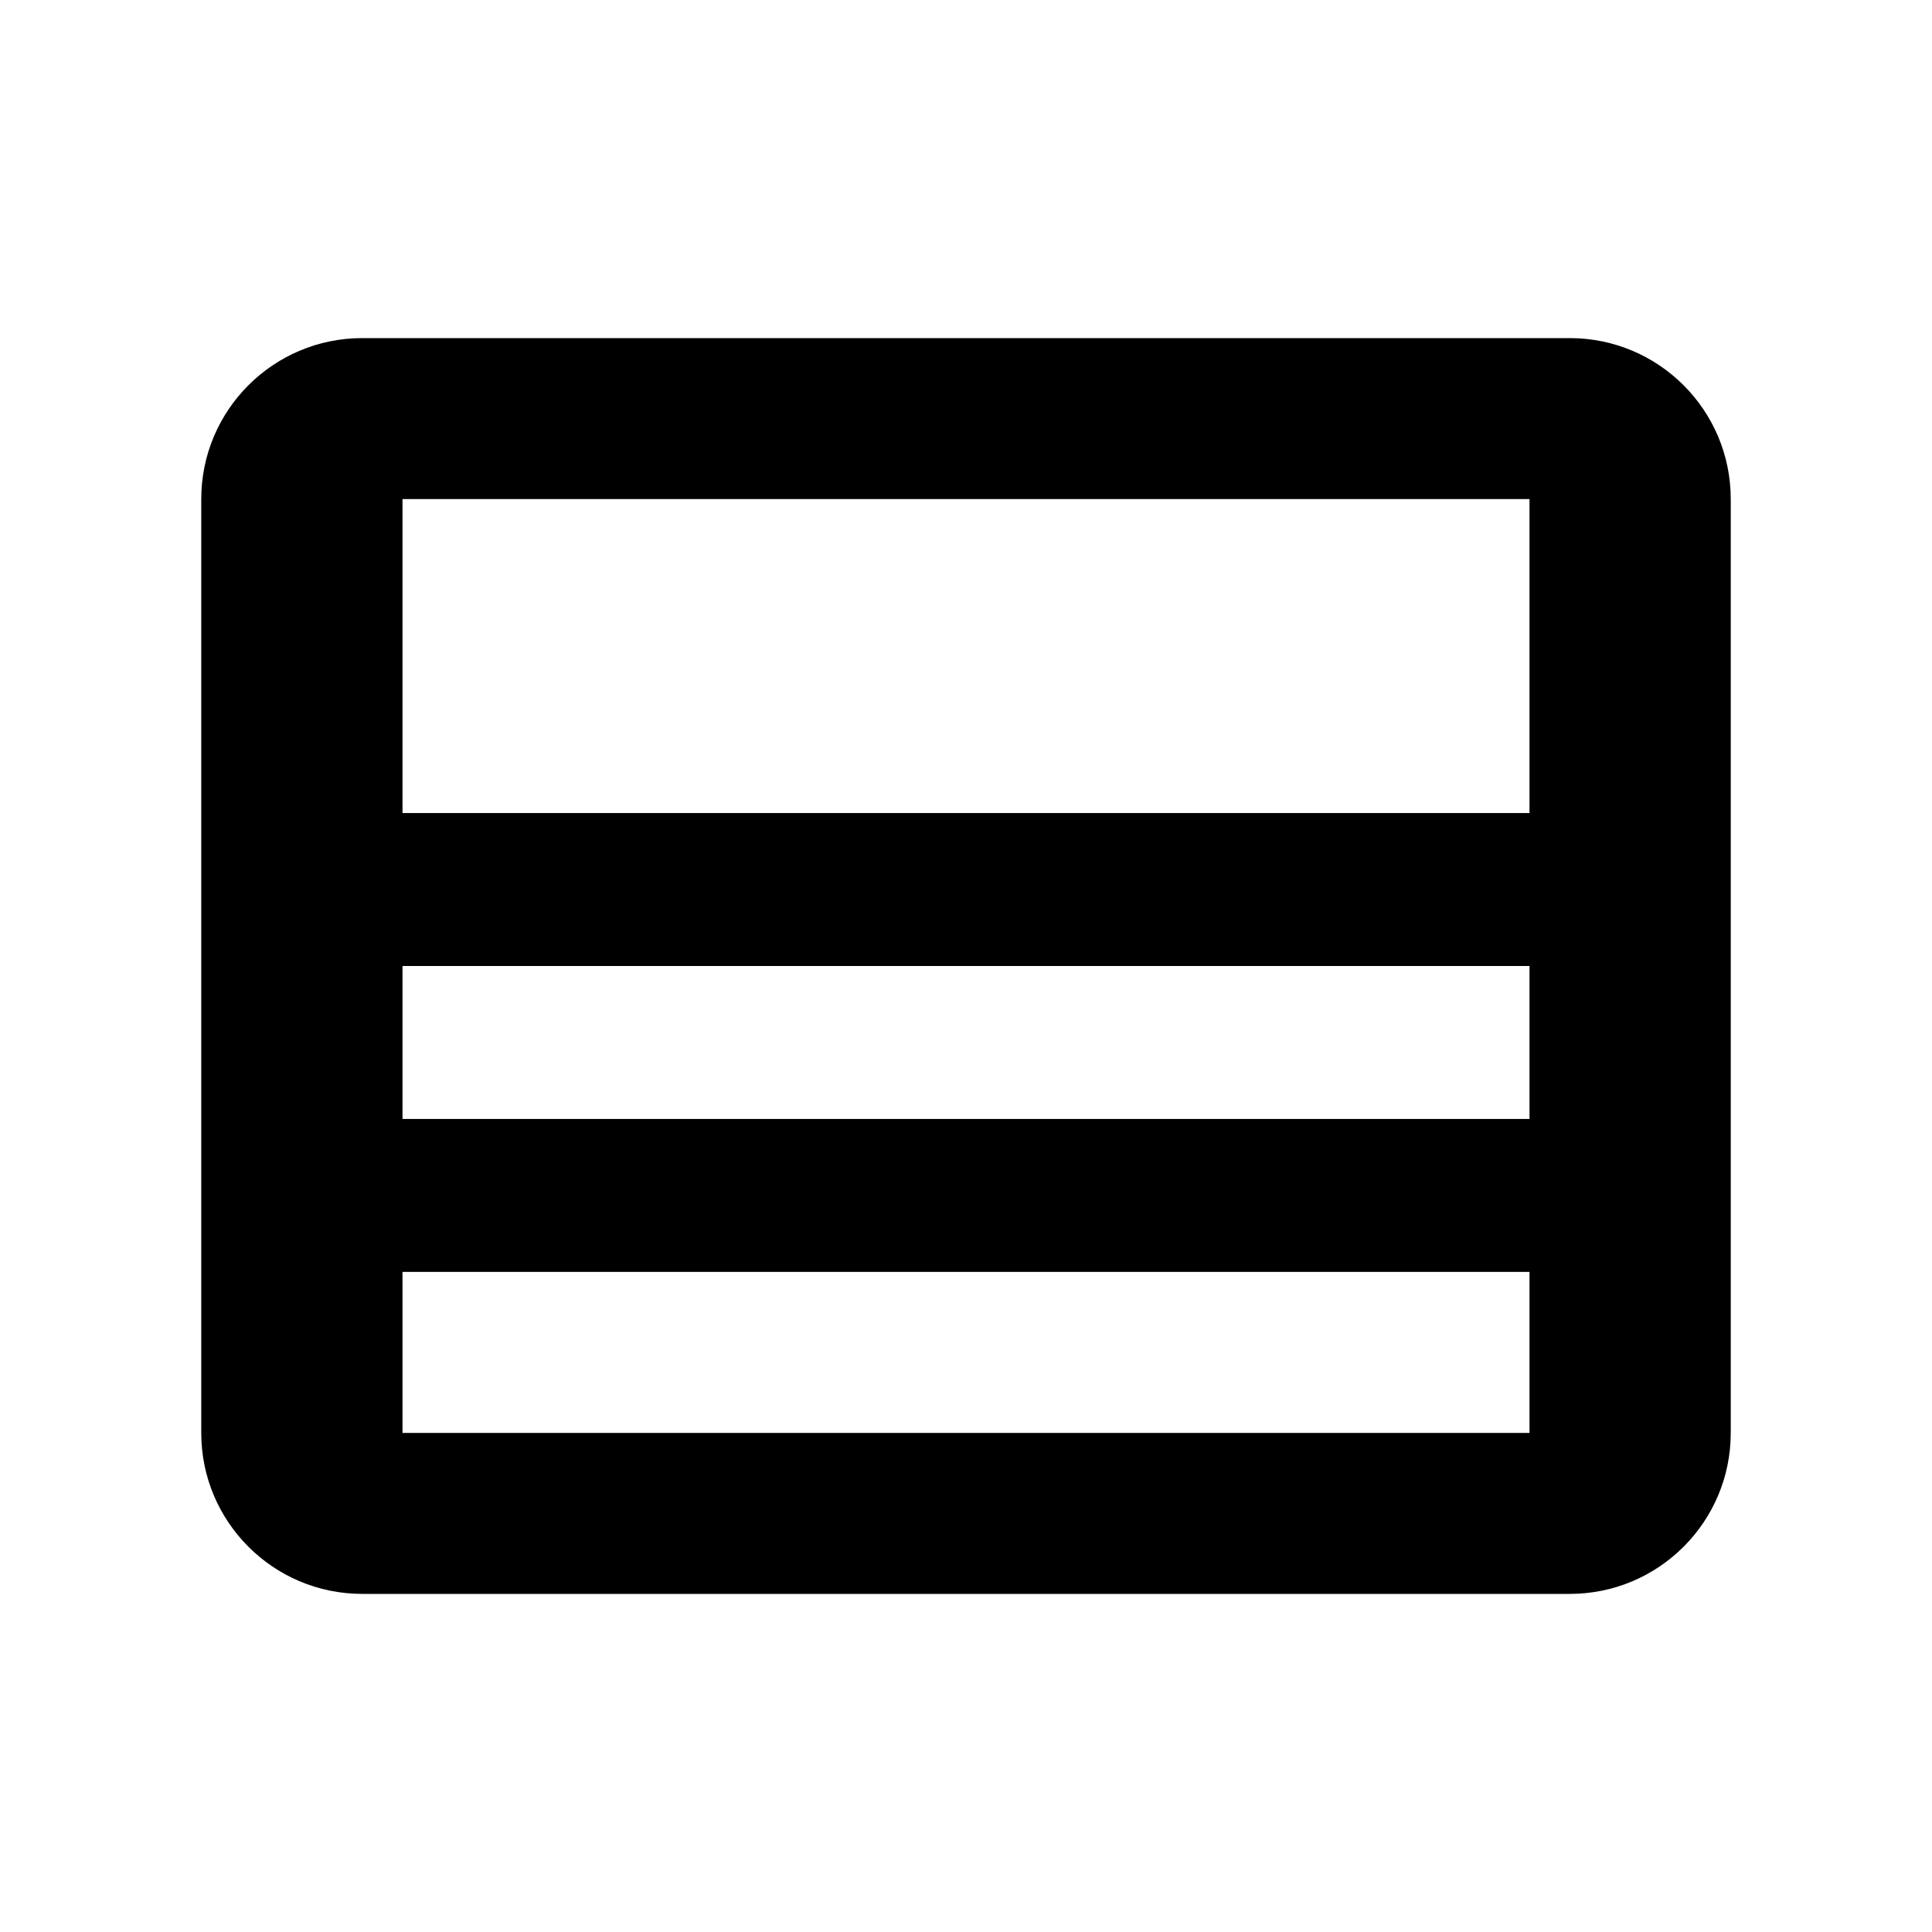
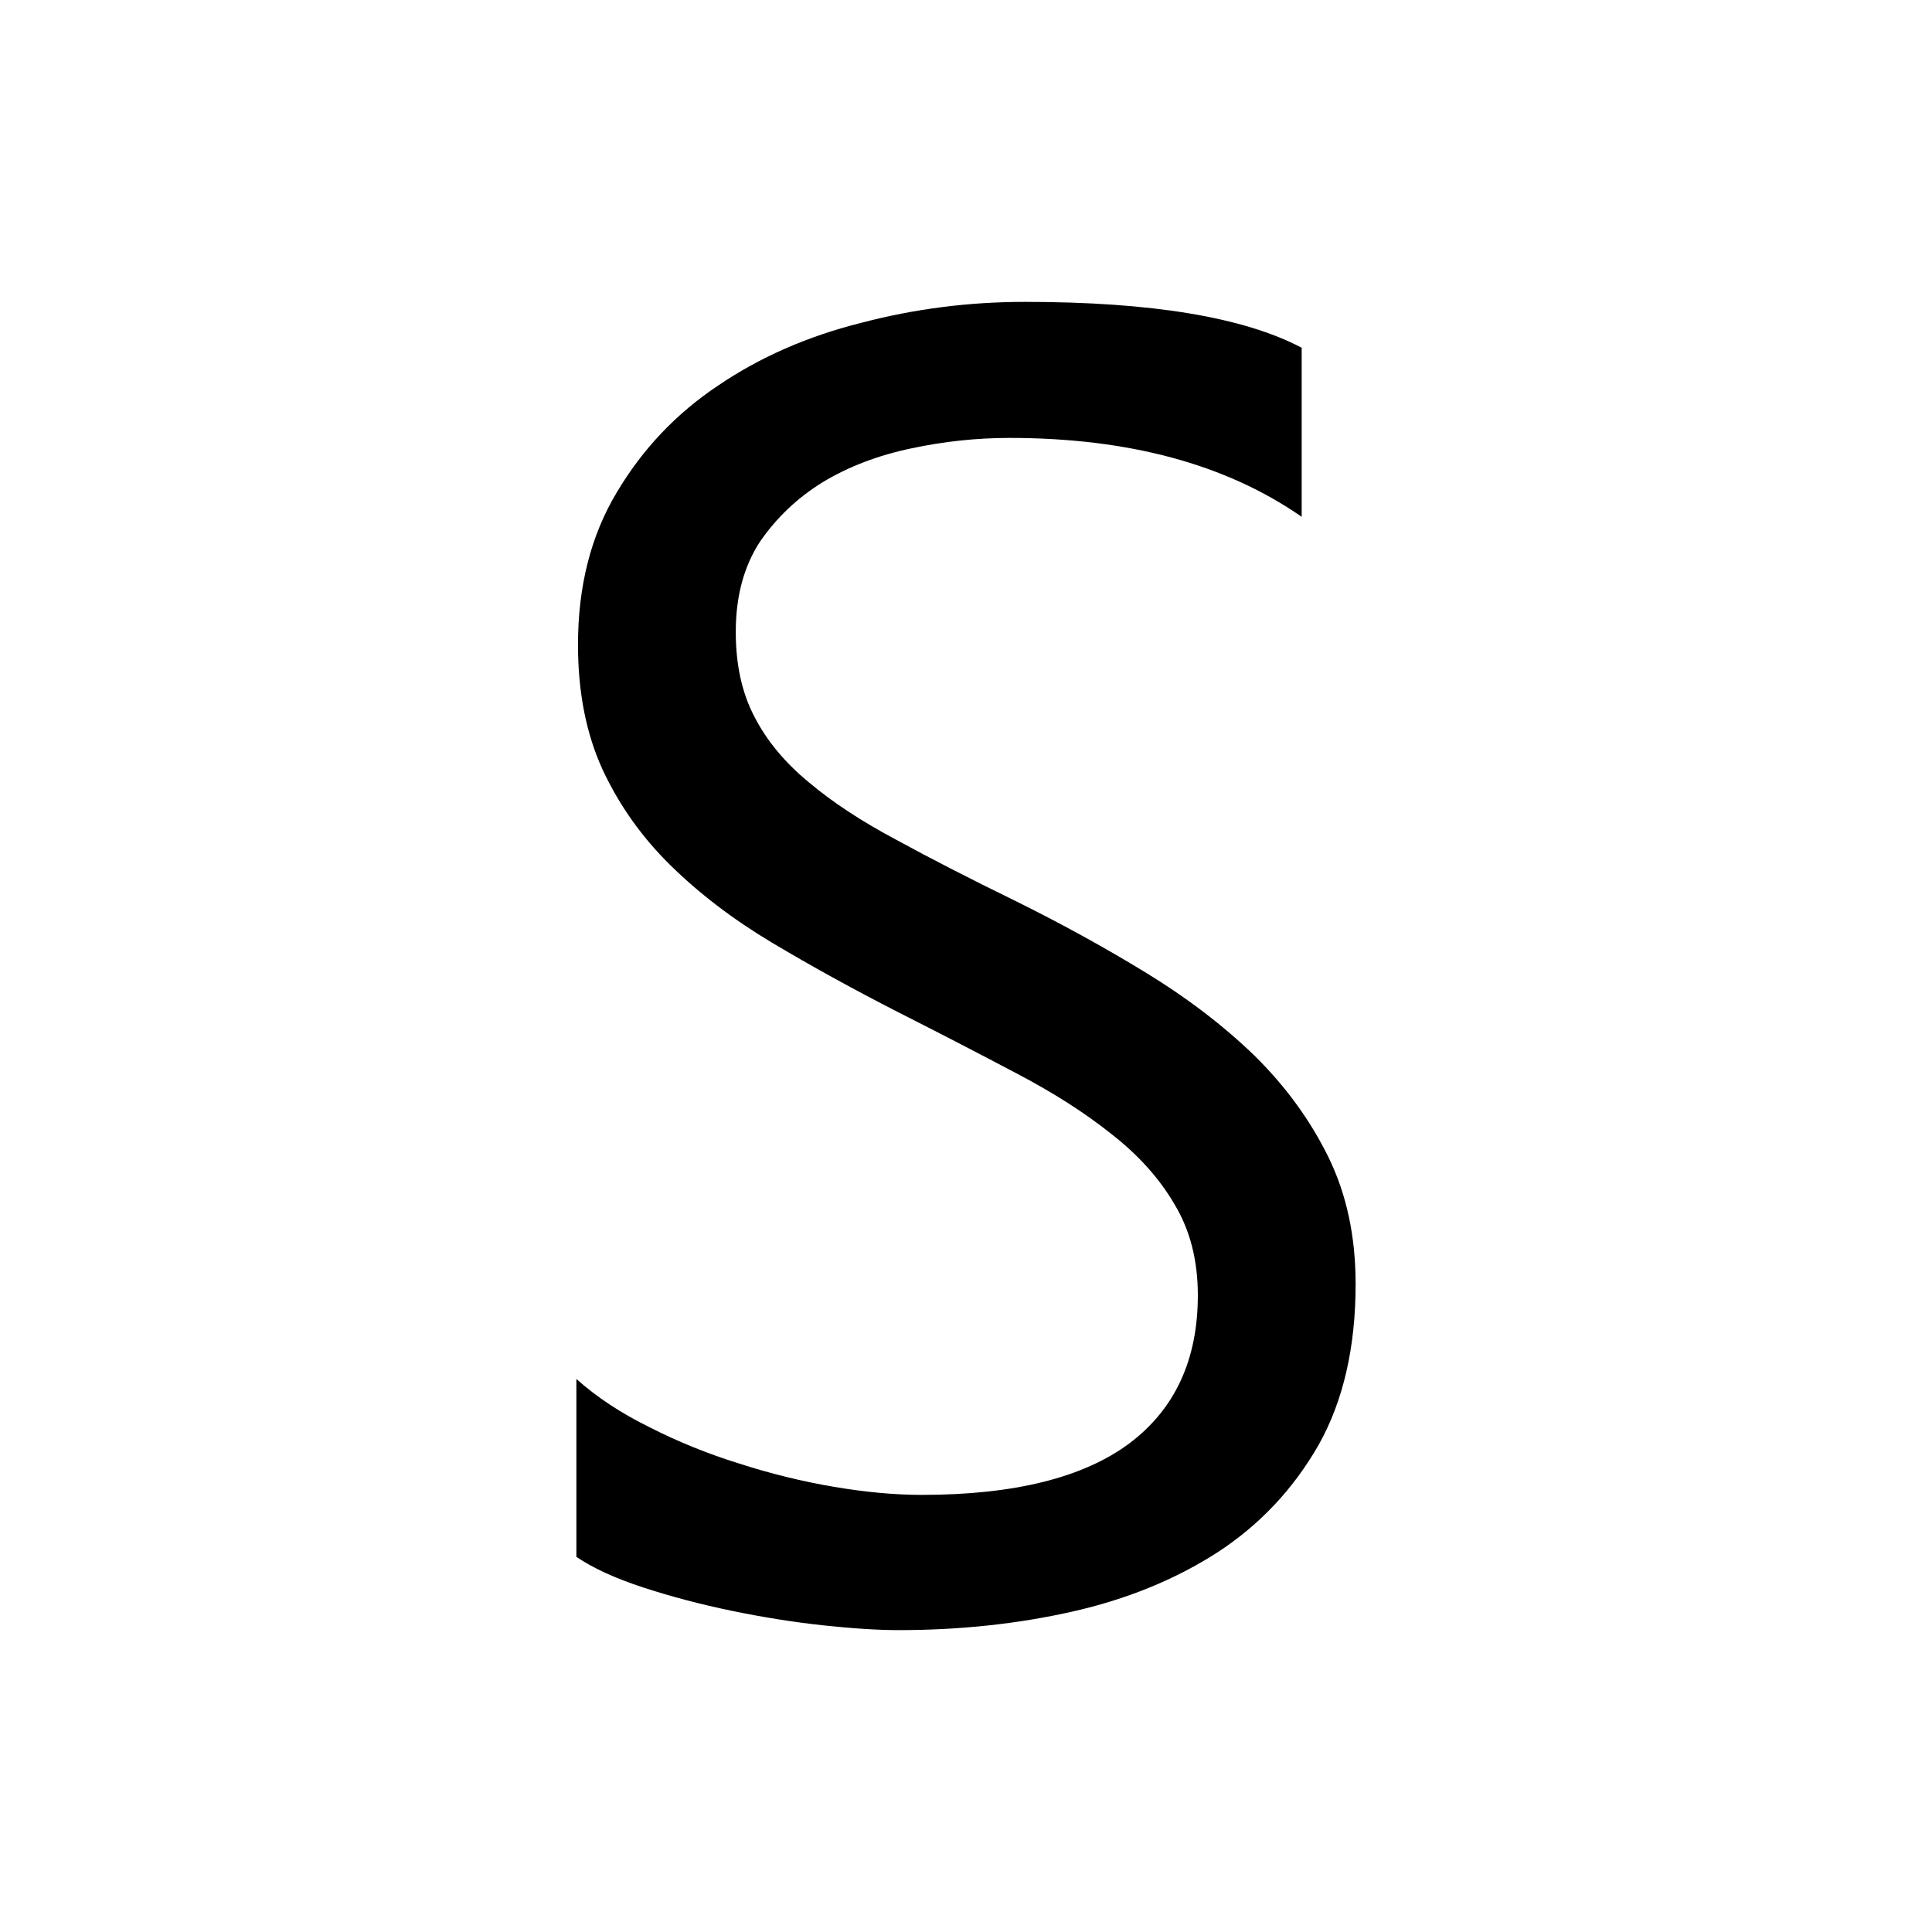
- <svg xmlns="http://www.w3.org/2000/svg" viewBox="0 0 24 24" fill="#000000" fill-rule="evenodd">
-   <path d="M4.5,4.2 h15 a2,2 0 0 1 2,2 v11.6 a2,2 0 0 1 -2,2 h-15 a2,2 0 0 1 -2,-2 v-11.6 a2,2 0 0 1 2,-2 Z M5,6.2 v11.6 h14 v-11.6 Z" />
-   <rect x="4.5" y="10.1" width="15" height="1.9" />
-   <rect x="4.5" y="13.9" width="15" height="1.9" />
+ <svg xmlns="http://www.w3.org/2000/svg" viewBox="0 0 24 24" fill="#000000">
+   <path d="M7.16,19.34L7.16,19.34L7.16,17.13Q7.54,17.47 8.07,17.73Q8.6,18 9.18,18.18Q9.77,18.37 10.36,18.47Q10.95,18.57 11.45,18.57L11.45,18.57Q13.17,18.57 14.03,17.93Q14.88,17.29 14.88,16.09L14.88,16.09Q14.88,15.44 14.59,14.96Q14.31,14.48 13.81,14.09Q13.31,13.69 12.62,13.33Q11.94,12.97 11.15,12.57L11.15,12.57Q10.31,12.14 9.59,11.71Q8.87,11.28 8.33,10.75Q7.8,10.23 7.49,9.57Q7.18,8.9 7.18,8.01L7.18,8.01Q7.18,6.92 7.66,6.12Q8.14,5.31 8.92,4.79Q9.7,4.26 10.7,4.01Q11.69,3.75 12.73,3.75L12.73,3.75Q15.09,3.75 16.17,4.32L16.17,4.32L16.17,6.42Q14.76,5.44 12.54,5.44L12.54,5.44Q11.93,5.44 11.32,5.57Q10.7,5.7 10.22,5.99Q9.75,6.28 9.44,6.73Q9.14,7.19 9.14,7.85L9.14,7.85Q9.14,8.46 9.37,8.9Q9.6,9.35 10.05,9.72Q10.49,10.09 11.13,10.43Q11.77,10.78 12.61,11.19L12.61,11.19Q13.46,11.61 14.23,12.08Q15,12.55 15.58,13.11Q16.16,13.68 16.5,14.37Q16.84,15.06 16.84,15.95L16.84,15.95Q16.84,17.13 16.38,17.95Q15.91,18.77 15.13,19.28Q14.34,19.79 13.32,20.02Q12.3,20.25 11.16,20.25L11.16,20.25Q10.78,20.25 10.22,20.19Q9.67,20.13 9.09,20.01Q8.51,19.89 7.99,19.72Q7.47,19.55 7.16,19.34" />
</svg>
